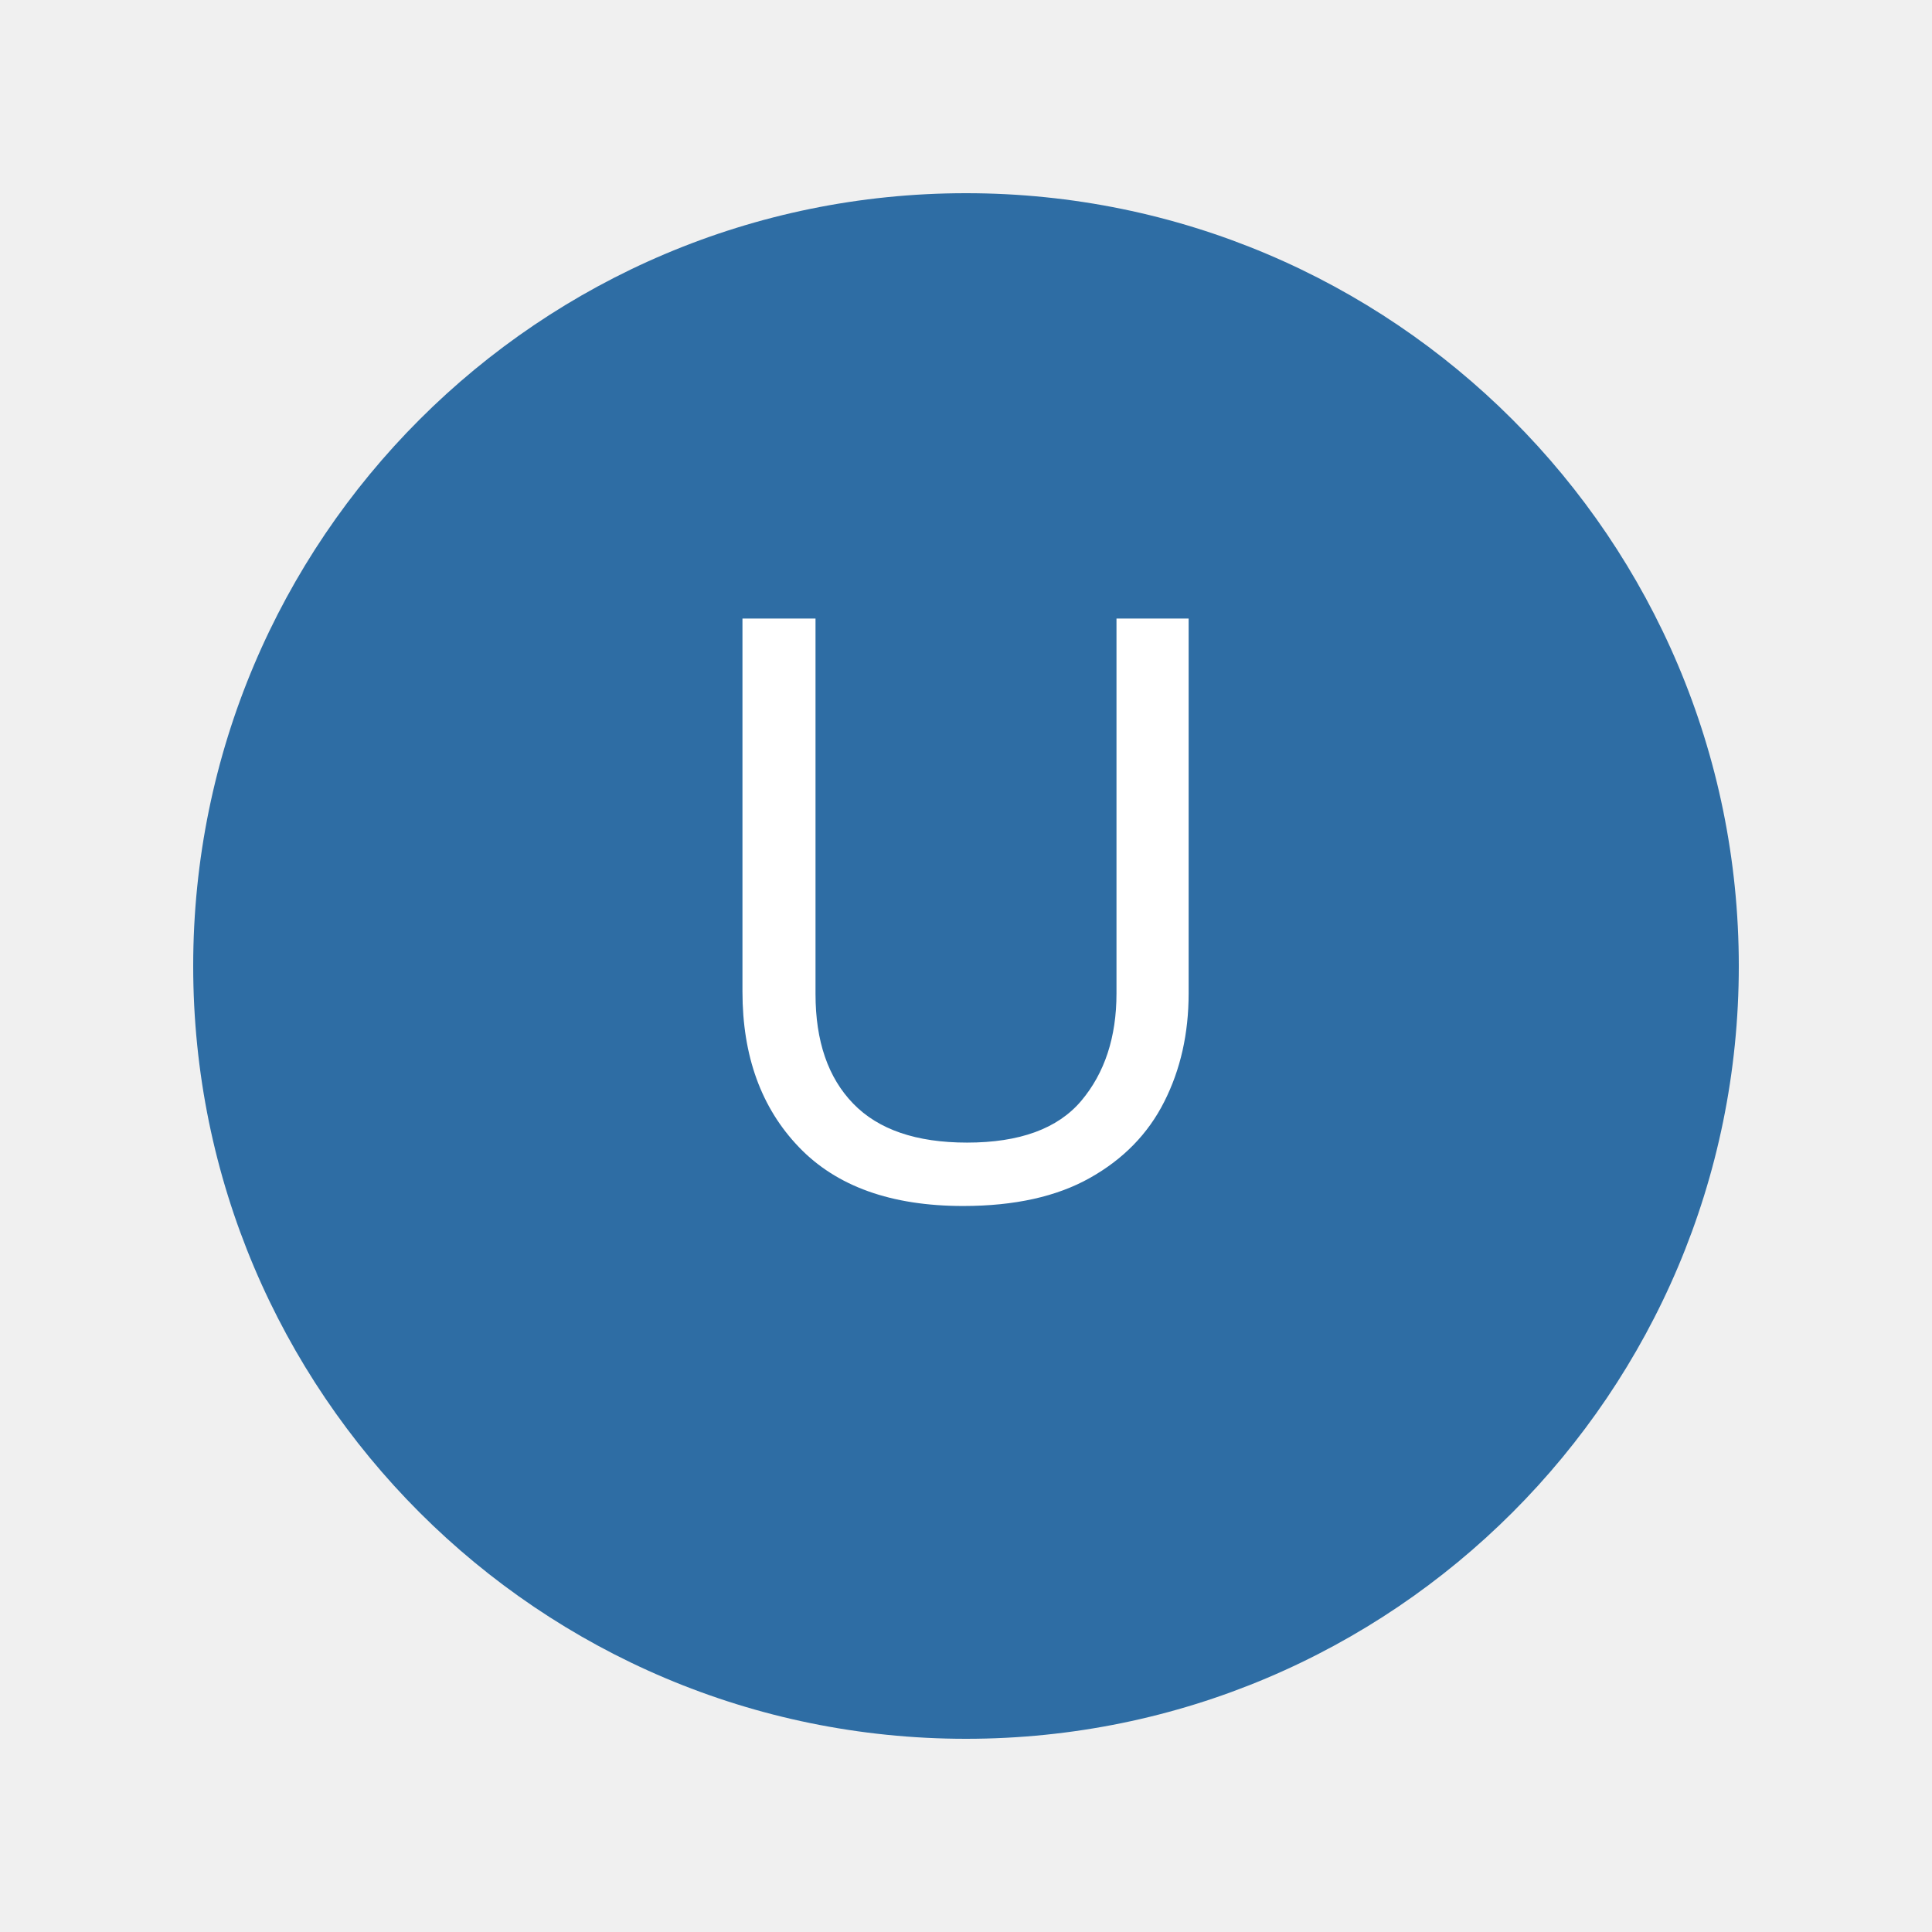
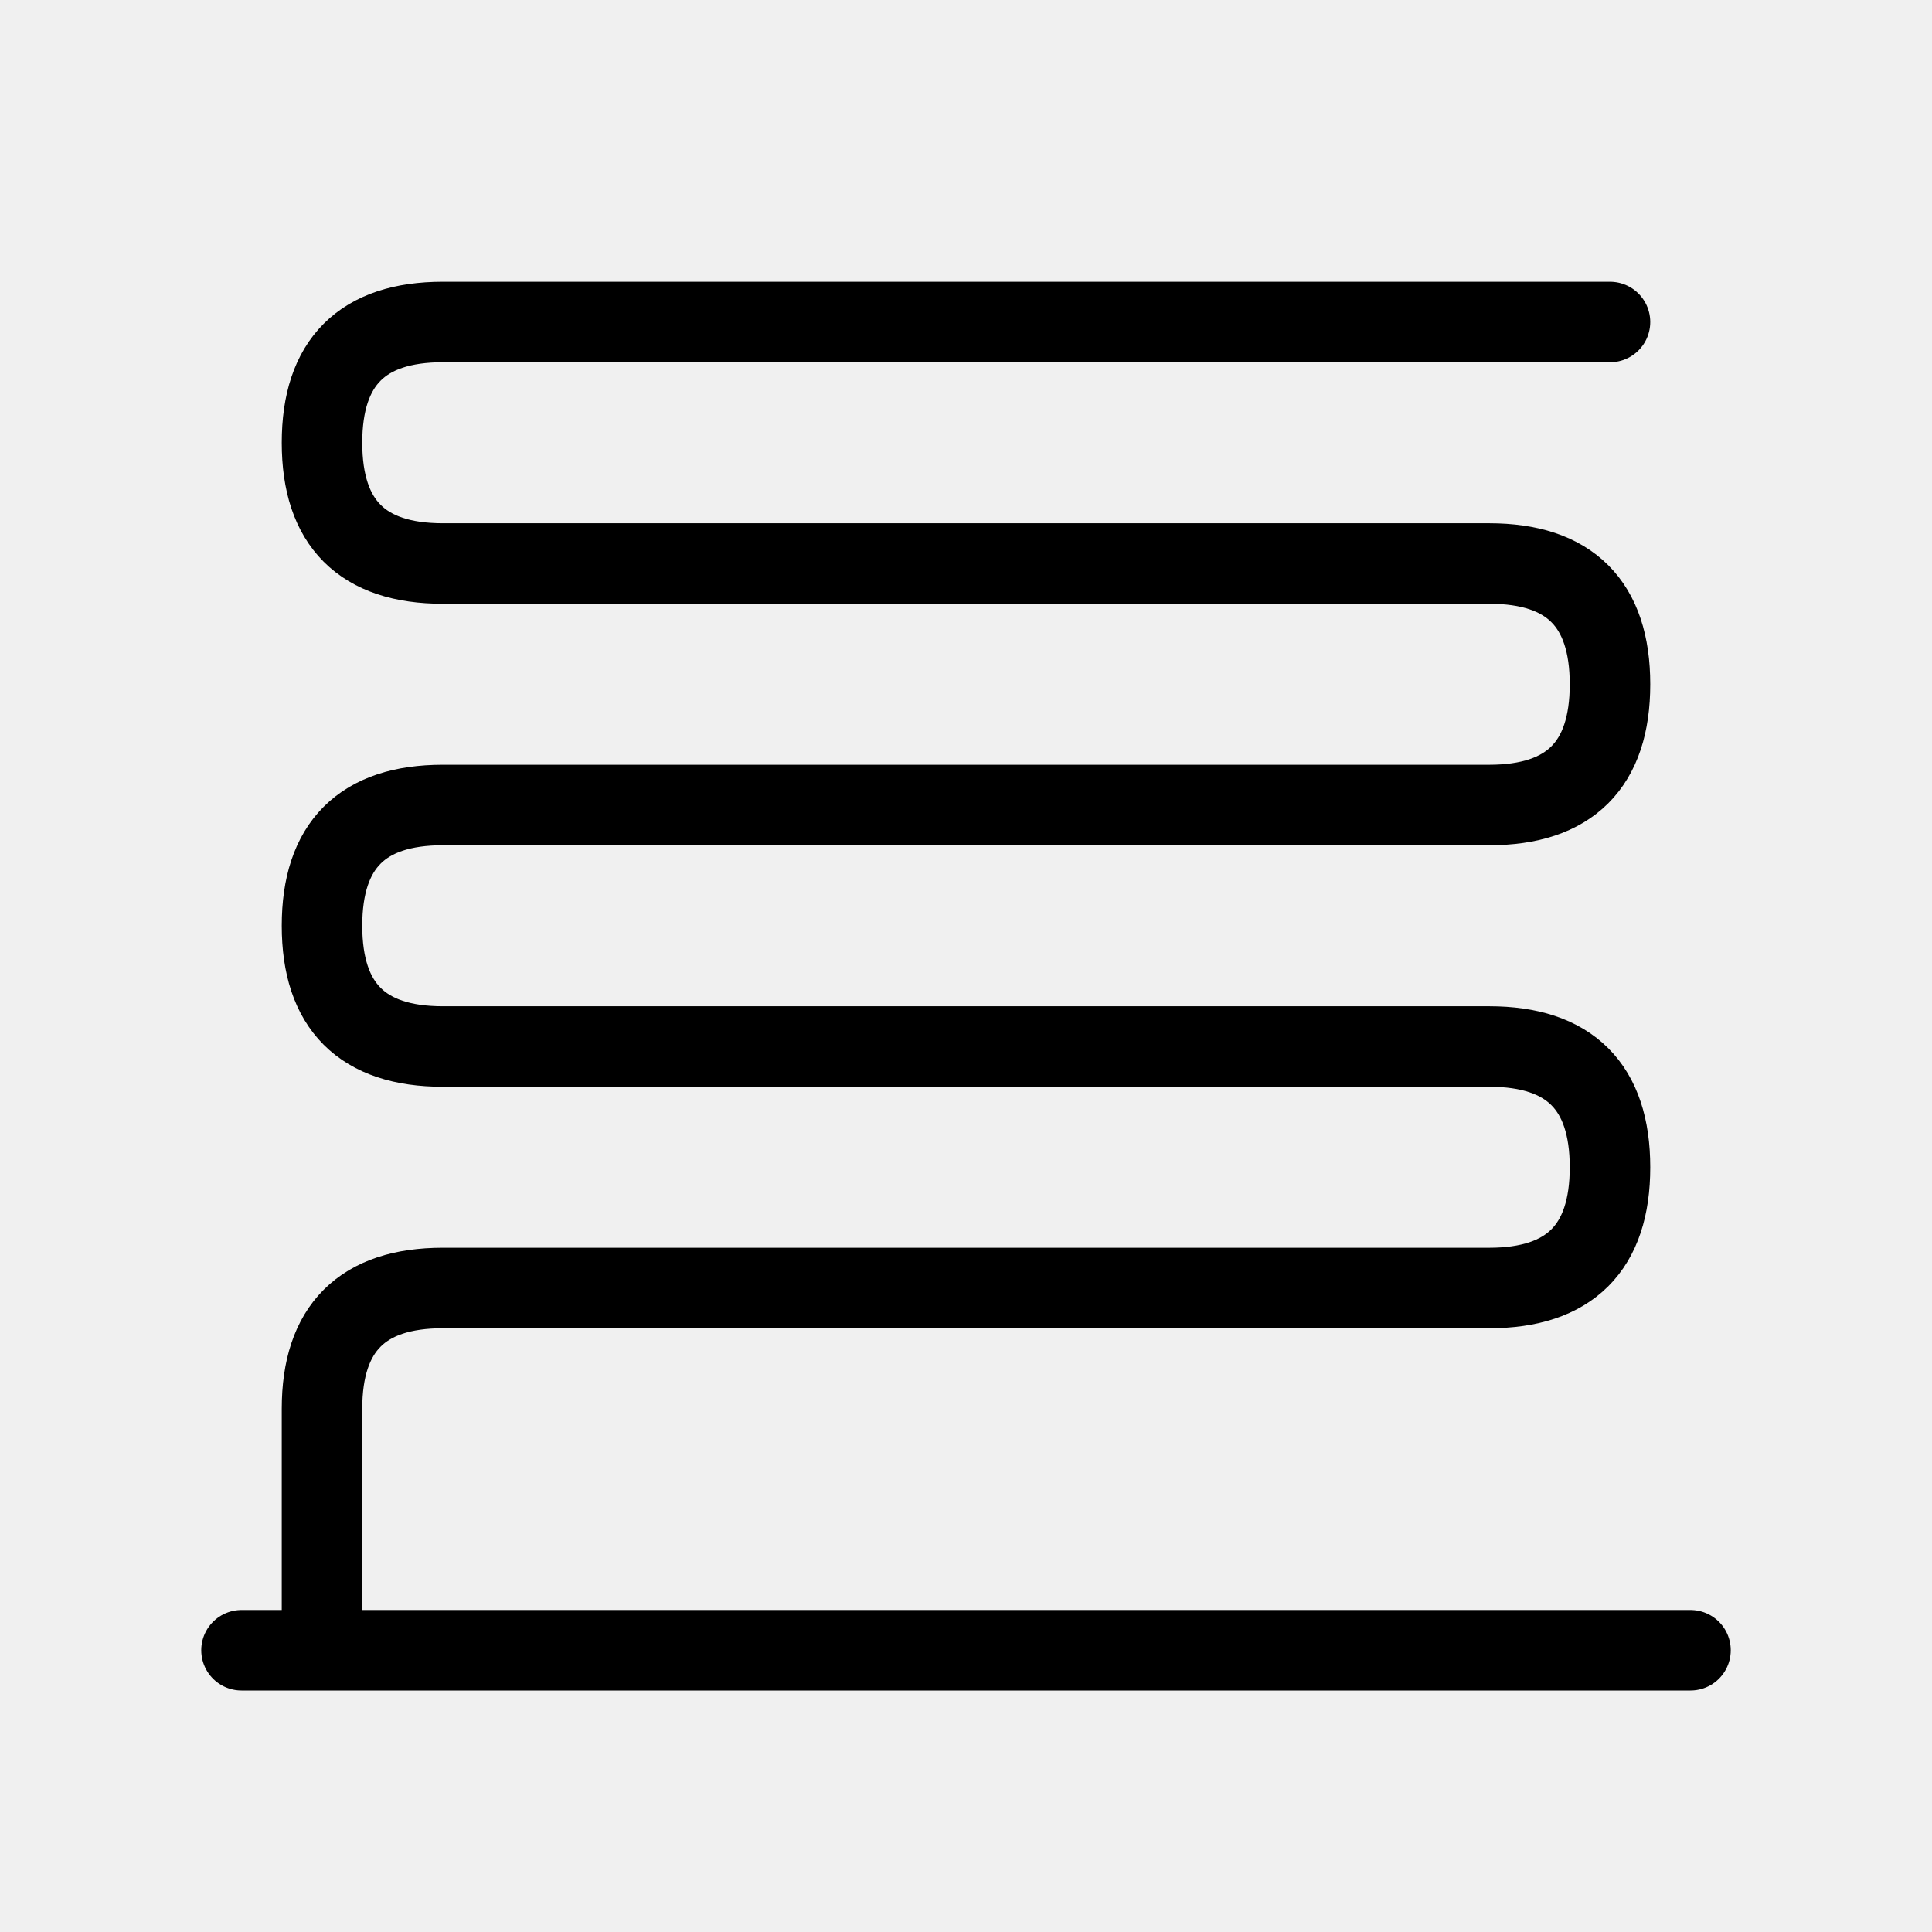
- <svg xmlns="http://www.w3.org/2000/svg" viewBox="0 0 100 100">
-   <circle cx="50" cy="50" r="40" fill="#2E6DA4" />
-   <text x="50" y="62" font-size="42" text-anchor="middle" fill="#fff" font-family="sans-serif">U</text>
+ <svg xmlns="http://www.w3.org/2000/svg" width="960" height="960" viewBox="0 0 960 960">
+   <g fill="none" stroke="#000" stroke-width="40" stroke-linecap="round" stroke-linejoin="round">
+     <path d="M120 820 H840 M160 820 V700 Q160 640 220 640 H740 Q800 640 800 580 Q800 520 740 520 H220 Q160 520 160 460 Q160 400 220 400 H740 Q800 400 800 340 Q800 280 740 280 H220 Q160 280 160 220 Q160 160 220 160 H800" />
+   </g>
</svg>
